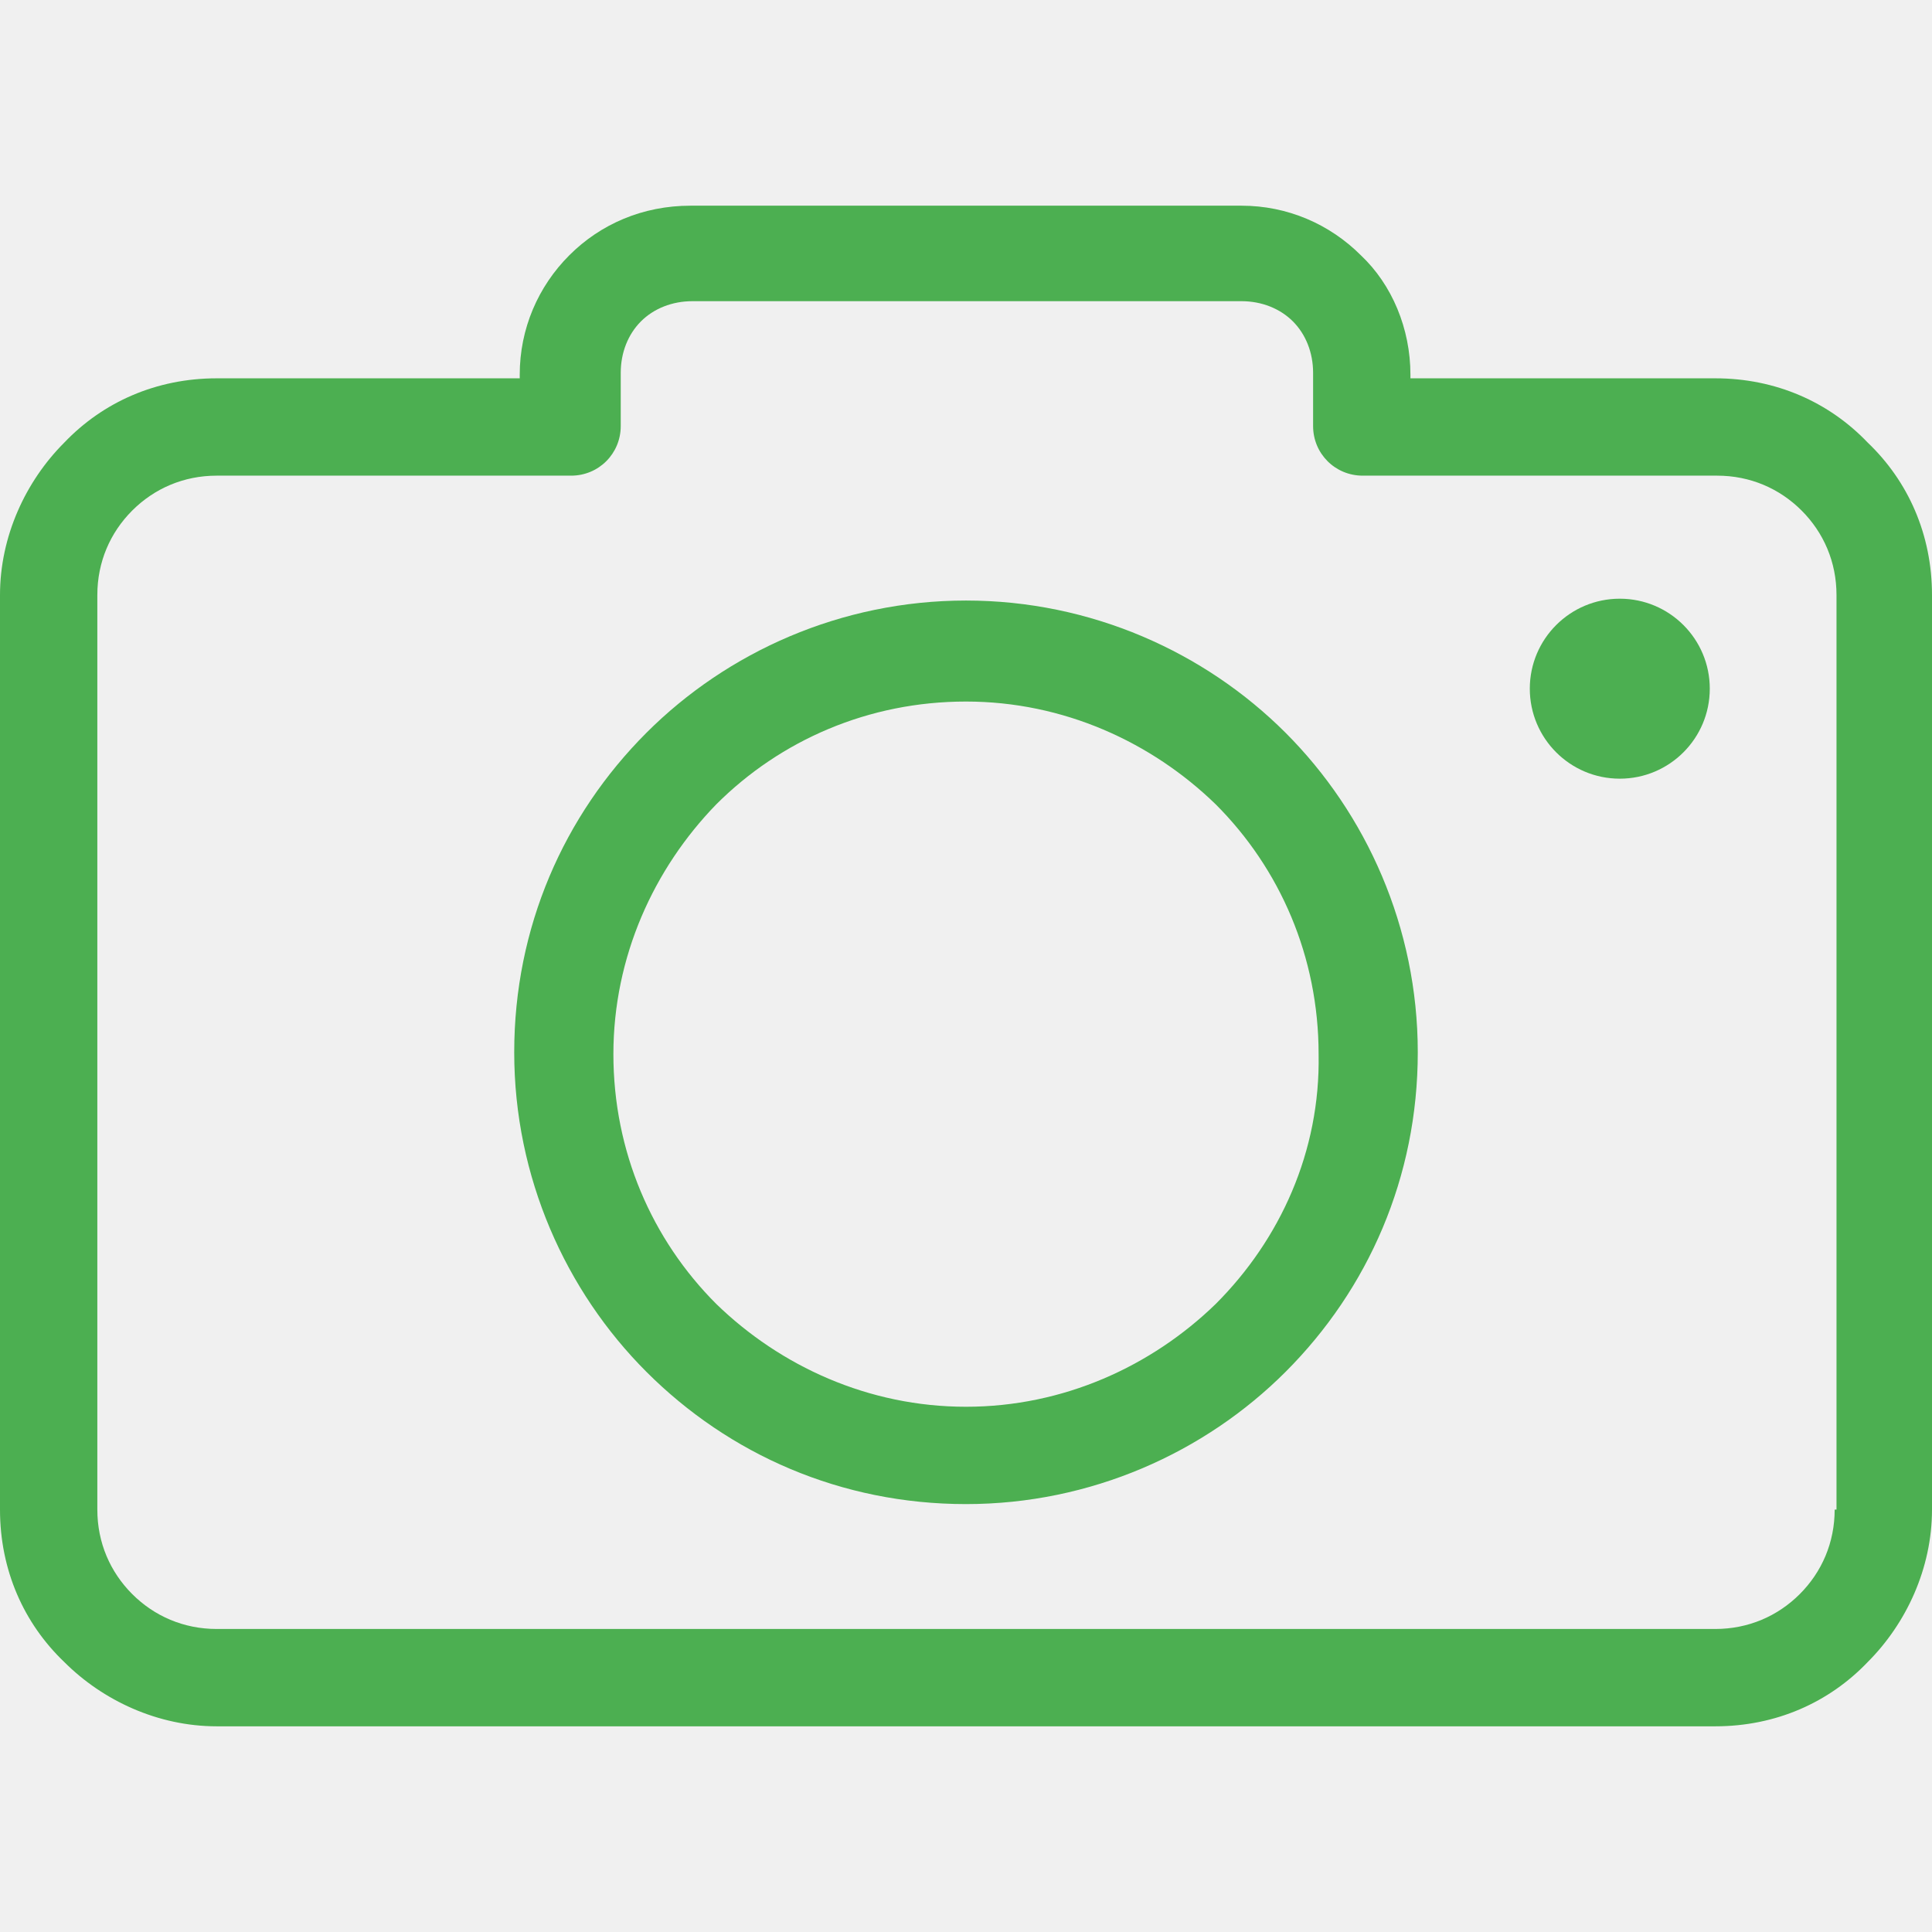
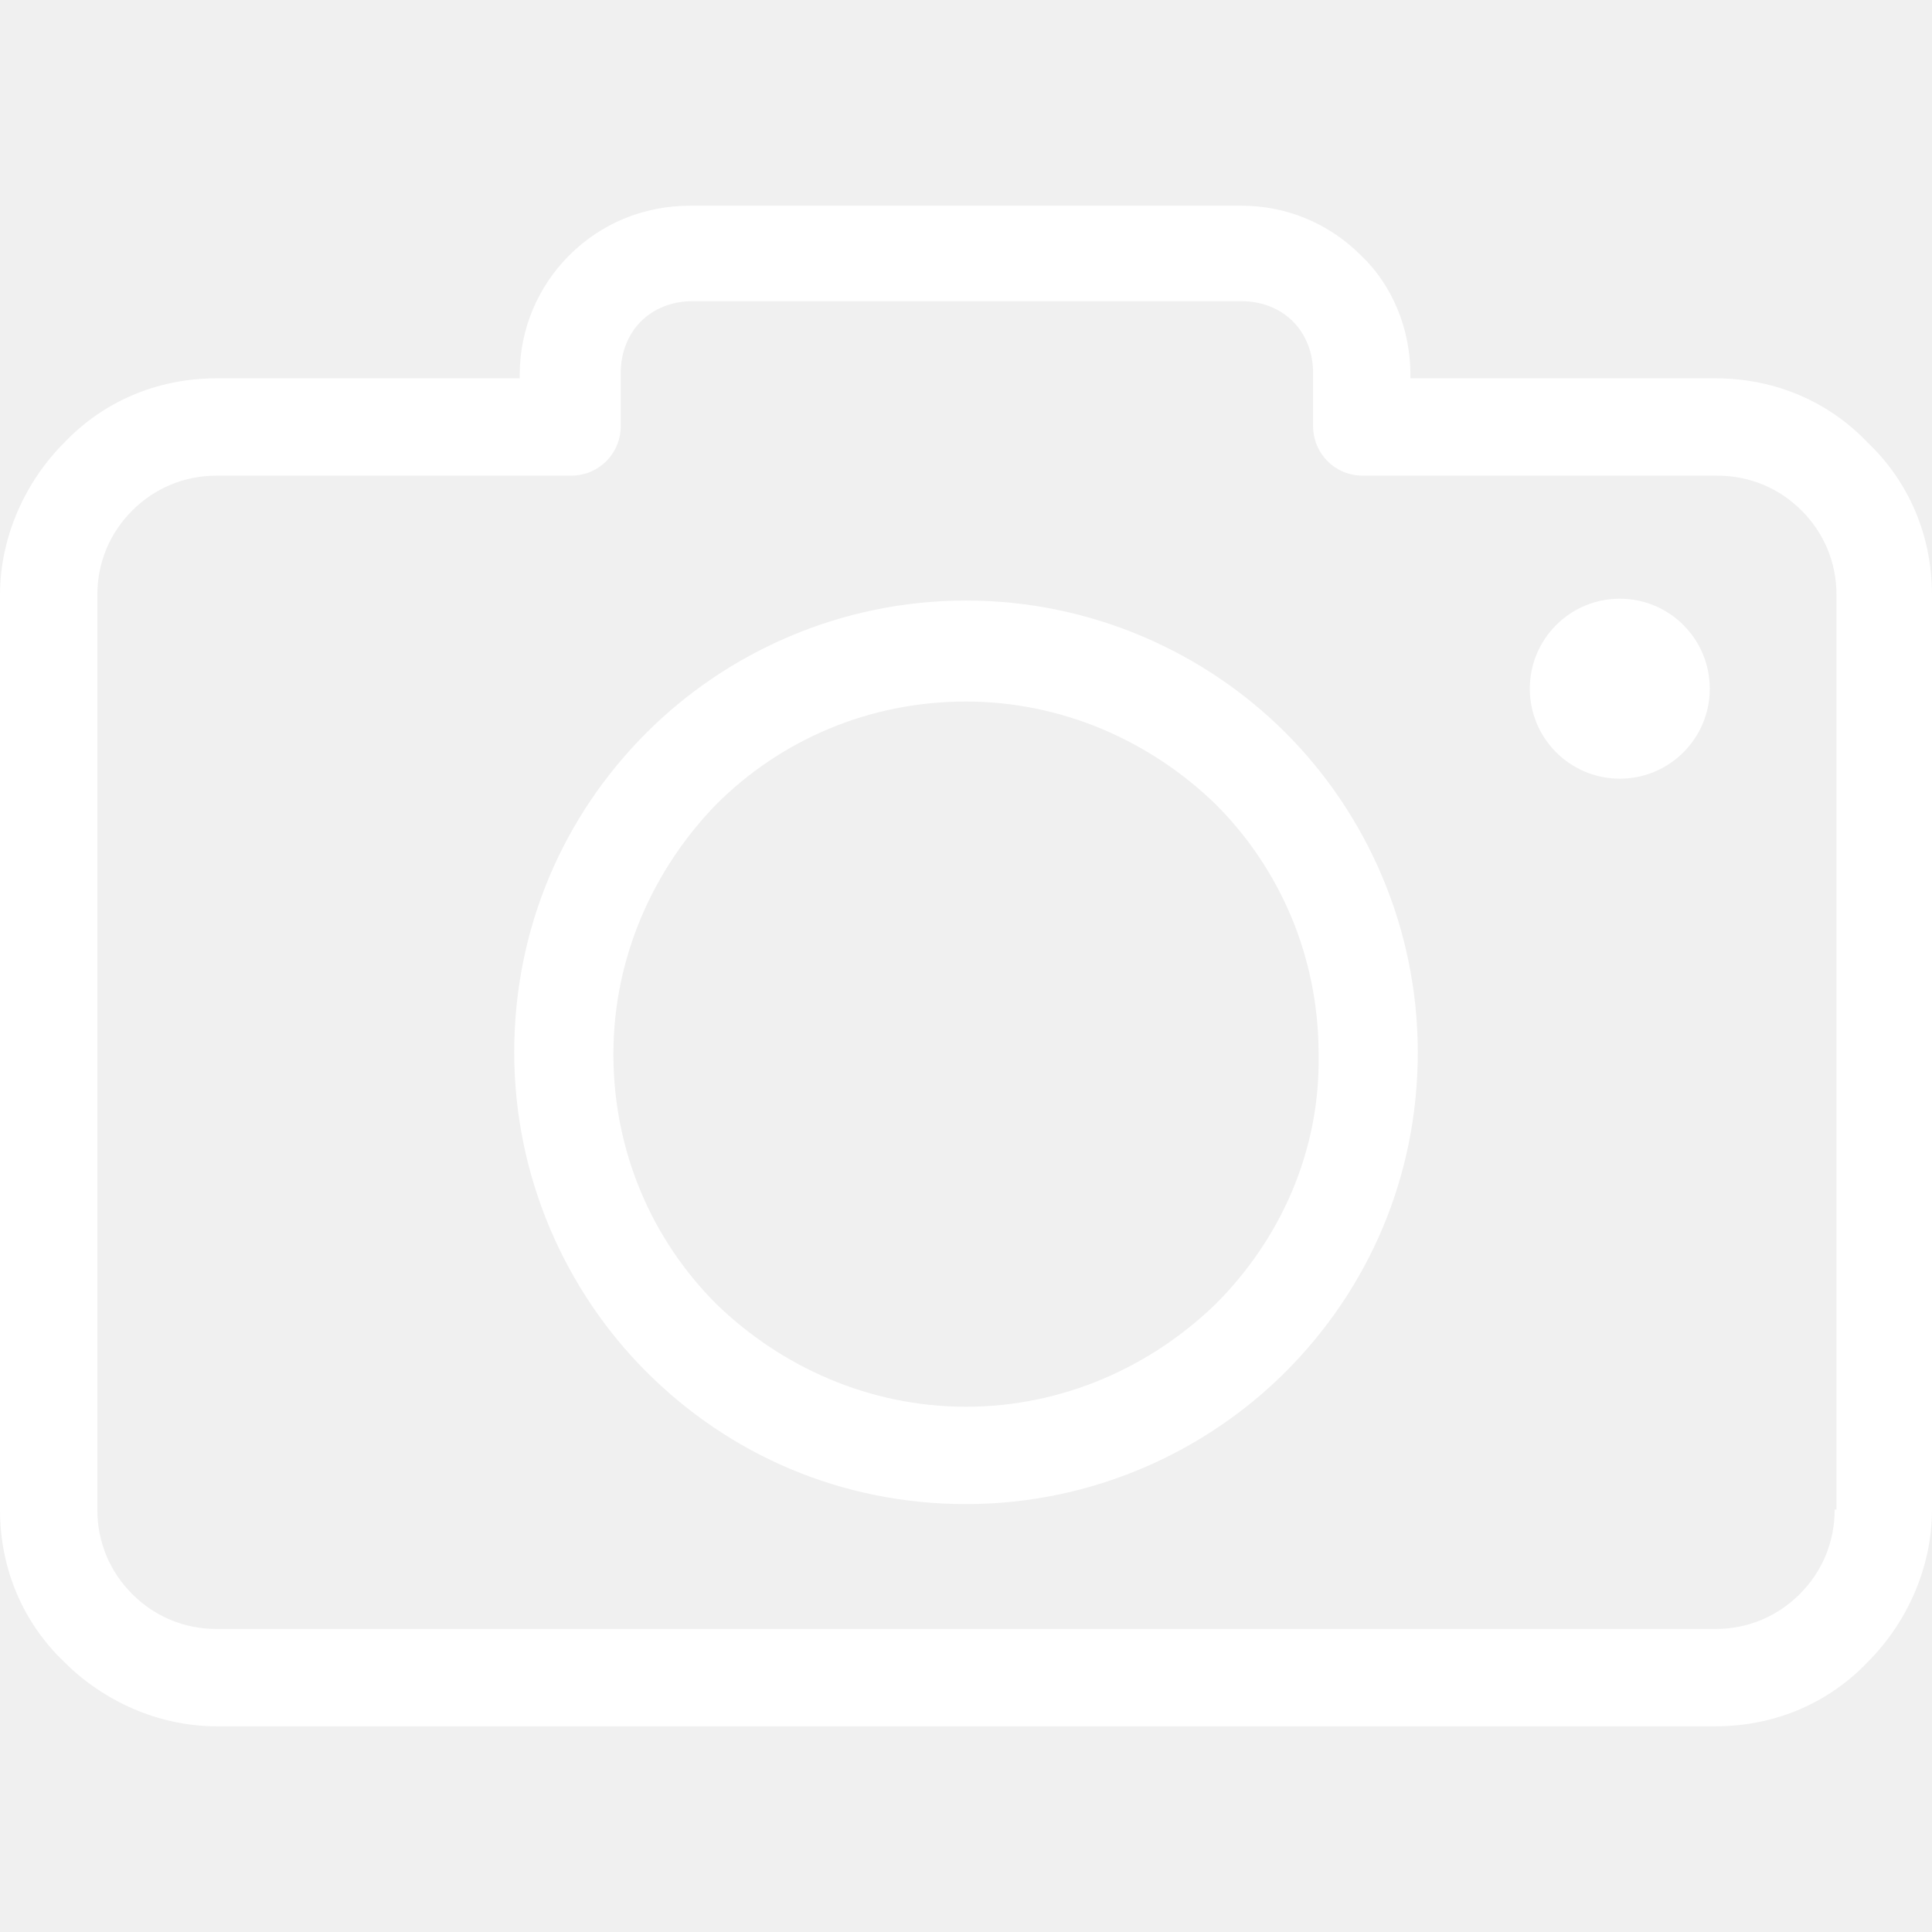
<svg xmlns="http://www.w3.org/2000/svg" version="1.1" id="Capa_1" x="0px" y="0px" viewBox="0 0 420.8 420.8" style="enable-background:new 0 0 420.8 420.8;" xml:space="preserve">
  <g>
    <g>
      <g>
-         <path fill="#4CAF51" d="M406.8,96.4c-8.4-8.8-20-14-33.2-14h-66.4v-0.8c0-10-4-19.6-10.8-26c-6.8-6.8-16-10.8-26-10.8h-120     c-10.4,0-19.6,4-26.4,10.8c-6.8,6.8-10.8,16-10.8,26v0.8h-66c-13.2,0-24.8,5.2-33.2,14c-8.4,8.4-14,20.4-14,33.2v199.2     C0,342,5.2,353.6,14,362c8.4,8.4,20.4,14,33.2,14h326.4c13.2,0,24.8-5.2,33.2-14c8.4-8.4,14-20.4,14-33.2V129.6     C420.8,116.4,415.6,104.8,406.8,96.4z M400,328.8h-0.4c0,7.2-2.8,13.6-7.6,18.4s-11.2,7.6-18.4,7.6H47.2     c-7.2,0-13.6-2.8-18.4-7.6c-4.8-4.8-7.6-11.2-7.6-18.4V129.6c0-7.2,2.8-13.6,7.6-18.4s11.2-7.6,18.4-7.6h77.2     c6,0,10.8-4.8,10.8-10.8V81.2c0-4.4,1.6-8.4,4.4-11.2s6.8-4.4,11.2-4.4h119.6c4.4,0,8.4,1.6,11.2,4.4c2.8,2.8,4.4,6.8,4.4,11.2     v11.6c0,6,4.8,10.8,10.8,10.8H374c7.2,0,13.6,2.8,18.4,7.6s7.6,11.2,7.6,18.4V328.8z" />
-         <path fill="#4CAF51" d="M210.4,130.8c-27.2,0-52,11.2-69.6,28.8c-18,18-28.8,42.4-28.8,69.6s11.2,52,28.8,69.6c18,18,42.4,28.8,69.6,28.8     s52-11.2,69.6-28.8c18-18,28.8-42.4,28.8-69.6s-11.2-52-28.8-69.6C262.4,142,237.6,130.8,210.4,130.8z M264.8,284     c-14,13.6-33.2,22.4-54.4,22.4S170,297.6,156,284c-14-14-22.4-33.2-22.4-54.4c0-21.2,8.8-40.4,22.4-54.4     c14-14,33.2-22.4,54.4-22.4s40.4,8.8,54.4,22.4c14,14,22.4,33.2,22.4,54.4C287.6,250.8,278.8,270,264.8,284z" />
-         <circle fill="#4CAF51" cx="352.8" cy="150" r="19.6" />
+         <path fill="#fff" d="M406.8,96.4c-8.4-8.8-20-14-33.2-14h-66.4v-0.8c0-10-4-19.6-10.8-26c-6.8-6.8-16-10.8-26-10.8h-120     c-10.4,0-19.6,4-26.4,10.8c-6.8,6.8-10.8,16-10.8,26v0.8h-66c-13.2,0-24.8,5.2-33.2,14c-8.4,8.4-14,20.4-14,33.2v199.2     C0,342,5.2,353.6,14,362c8.4,8.4,20.4,14,33.2,14h326.4c13.2,0,24.8-5.2,33.2-14c8.4-8.4,14-20.4,14-33.2V129.6     C420.8,116.4,415.6,104.8,406.8,96.4z M400,328.8h-0.4c0,7.2-2.8,13.6-7.6,18.4s-11.2,7.6-18.4,7.6H47.2     c-7.2,0-13.6-2.8-18.4-7.6c-4.8-4.8-7.6-11.2-7.6-18.4V129.6c0-7.2,2.8-13.6,7.6-18.4s11.2-7.6,18.4-7.6h77.2     c6,0,10.8-4.8,10.8-10.8V81.2c0-4.4,1.6-8.4,4.4-11.2s6.8-4.4,11.2-4.4h119.6c4.4,0,8.4,1.6,11.2,4.4c2.8,2.8,4.4,6.8,4.4,11.2     v11.6c0,6,4.8,10.8,10.8,10.8H374c7.2,0,13.6,2.8,18.4,7.6s7.6,11.2,7.6,18.4V328.8z" />
+         <path fill="#fff" d="M210.4,130.8c-27.2,0-52,11.2-69.6,28.8c-18,18-28.8,42.4-28.8,69.6s11.2,52,28.8,69.6c18,18,42.4,28.8,69.6,28.8     s52-11.2,69.6-28.8c18-18,28.8-42.4,28.8-69.6s-11.2-52-28.8-69.6C262.4,142,237.6,130.8,210.4,130.8z M264.8,284     c-14,13.6-33.2,22.4-54.4,22.4S170,297.6,156,284c-14-14-22.4-33.2-22.4-54.4c0-21.2,8.8-40.4,22.4-54.4     c14-14,33.2-22.4,54.4-22.4s40.4,8.8,54.4,22.4c14,14,22.4,33.2,22.4,54.4C287.6,250.8,278.8,270,264.8,284z" />
+         <circle fill="#fff" cx="352.8" cy="150" r="19.6" />
      </g>
    </g>
  </g>
  <g>
</g>
  <g>
</g>
  <g>
</g>
  <g>
</g>
  <g>
</g>
  <g>
</g>
  <g>
</g>
  <g>
</g>
  <g>
</g>
  <g>
</g>
  <g>
</g>
  <g>
</g>
  <g>
</g>
  <g>
</g>
  <g>
</g>
</svg>
